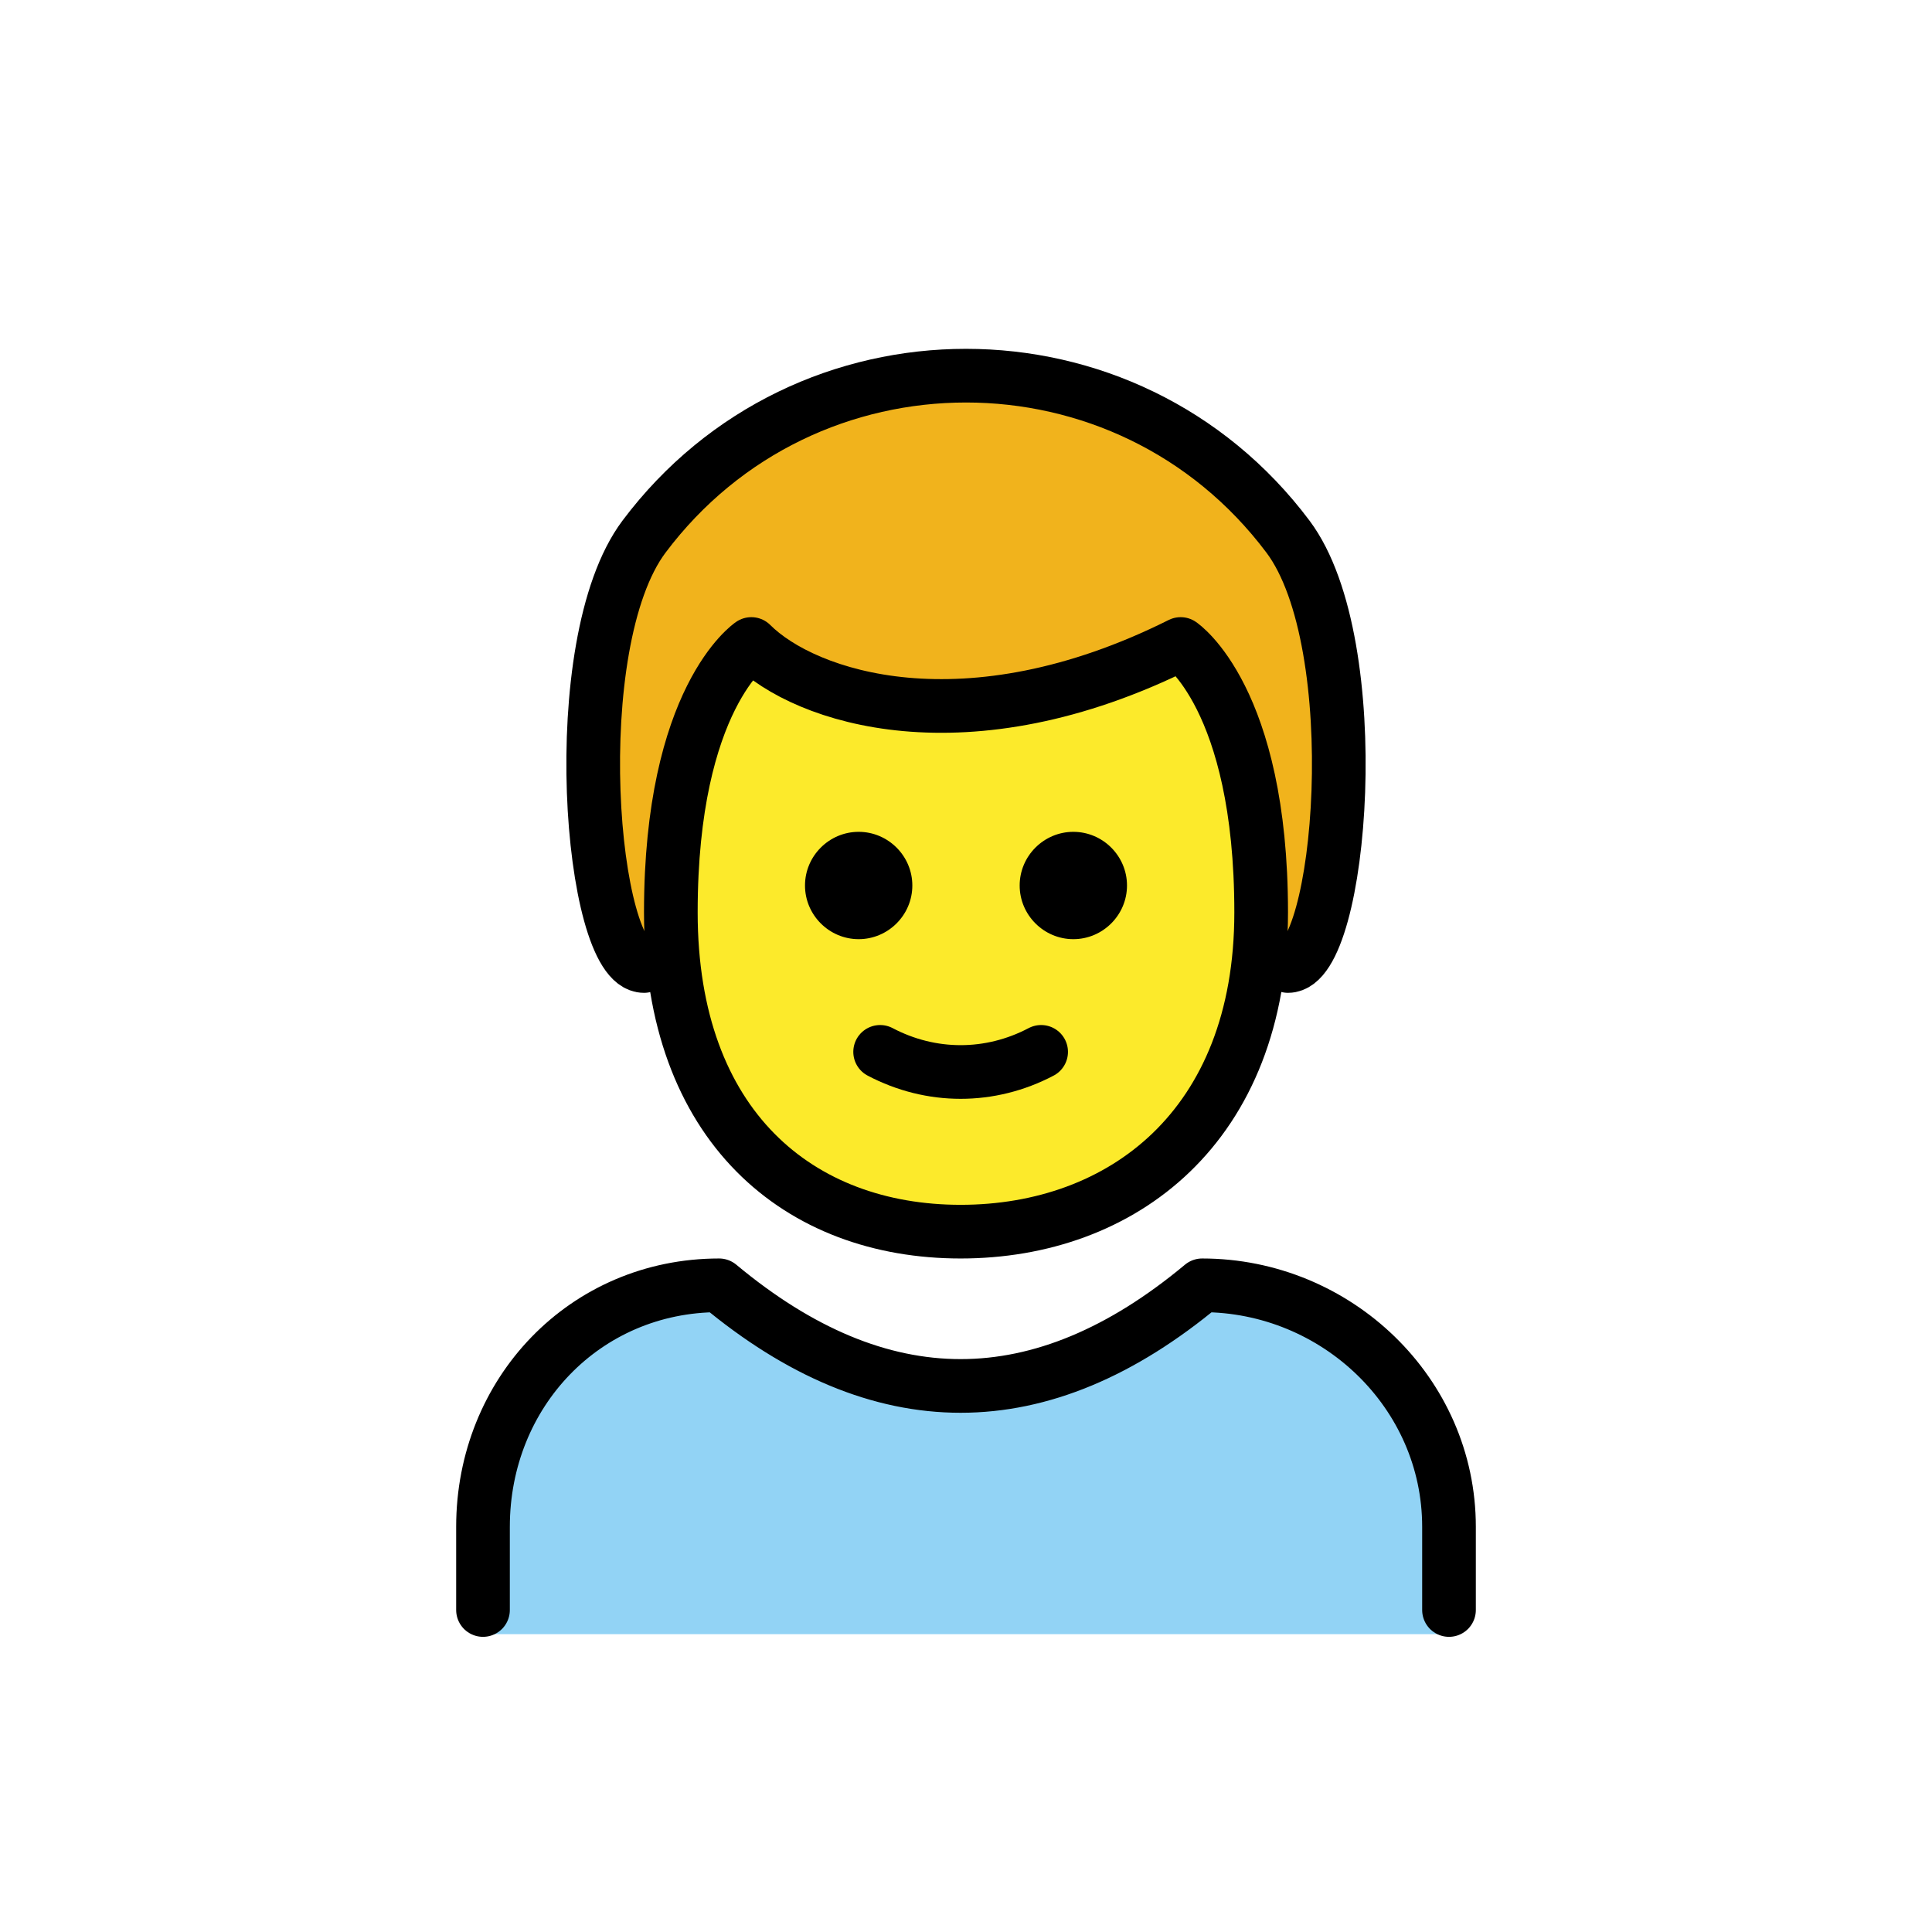
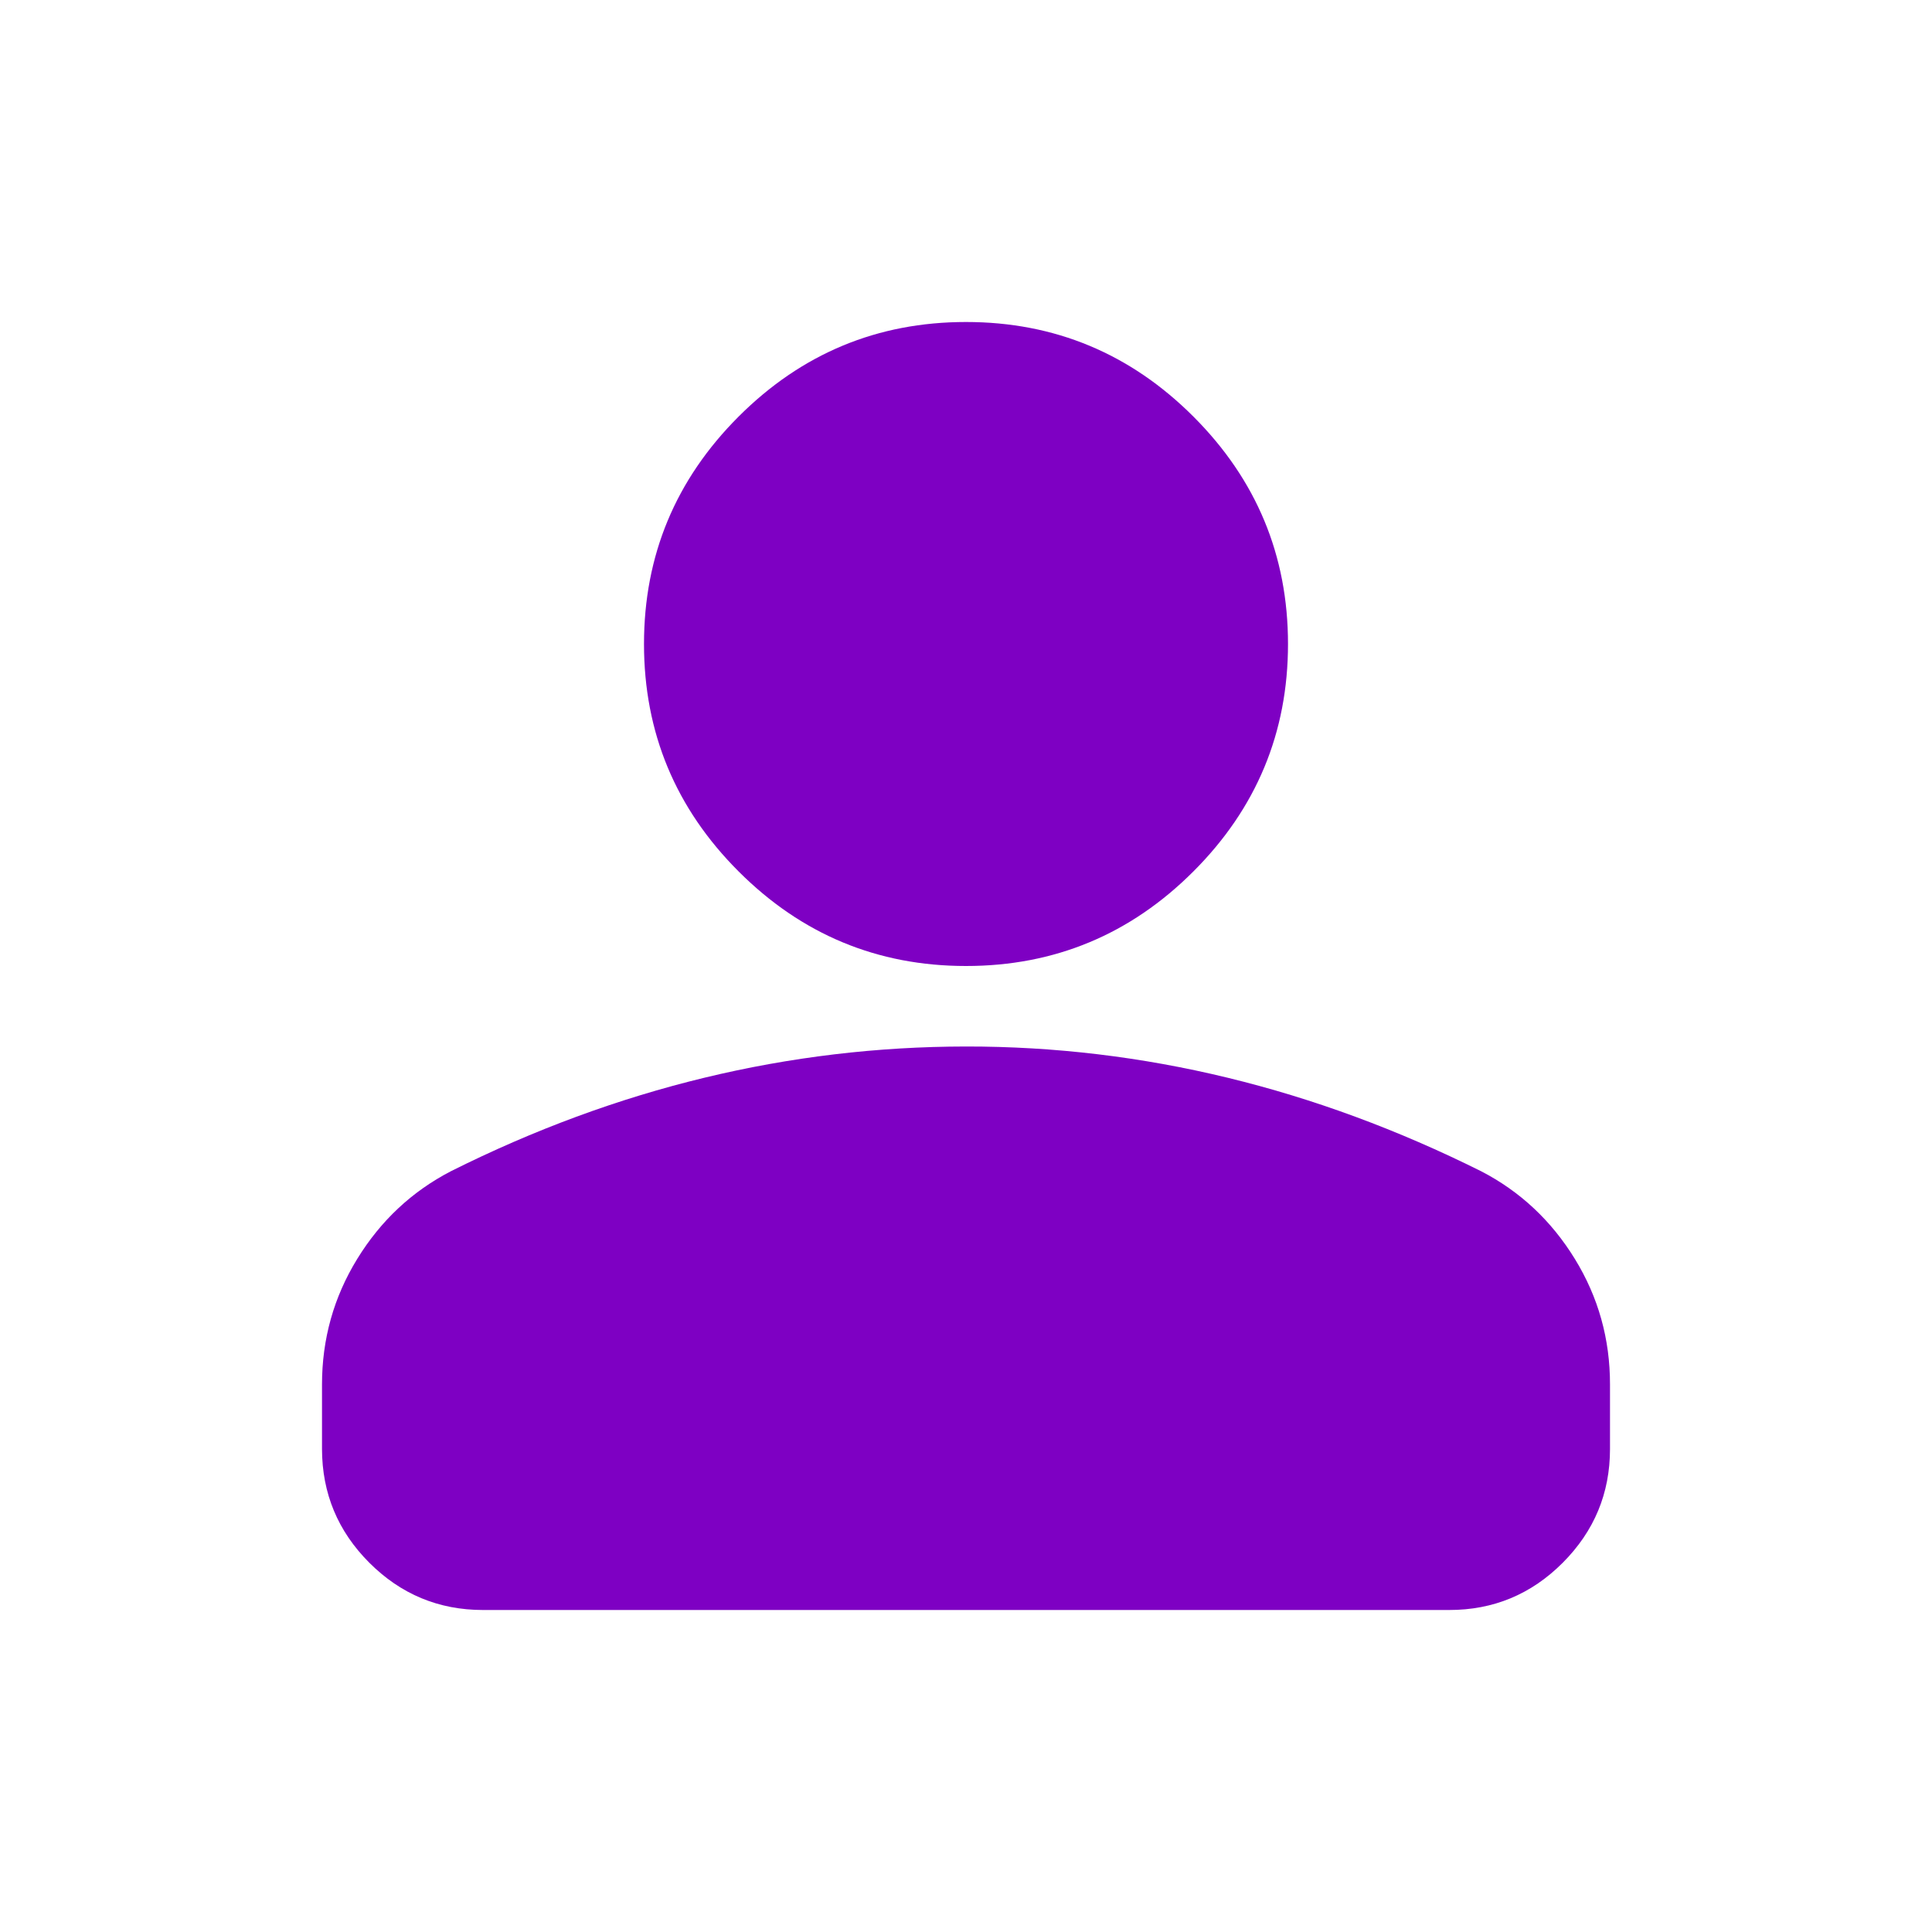
- <svg xmlns="http://www.w3.org/2000/svg" id="emoji" viewBox="0 0 72 72">
-   <g id="color">
-     <path fill="#92D3F5" d="M54,60.9V57c0-5-4.2-9-9.2-9c-6,5-12,5-18,0c-5,0-8.8,4-8.8,9v3.9H54z" />
-   </g>
-   <g id="hair">
-     <path fill="#F1B31C" d="M24,36c-2,0-3-12,0-16c6-8,18-8,24,0c3,4,2,16,0,16" />
-   </g>
-   <g id="skin">
-     <path fill="#FCEA2B" d="M25,34c0,8,4.8,11.9,10.8,11.9S47,42,47,34s-3-10-3-10c-8,4-14,2-16,0C28,24,25,26,25,34z" />
-   </g>
-   <g id="skin-shadow" />
-   <g id="line">
-     <path fill="none" stroke="#000000" stroke-linecap="round" stroke-linejoin="round" stroke-width="2" d="M24,36c-2,0-3-12,0-16 c6-8,18-8,24,0c3,4,2,16,0,16" />
-     <path fill="none" stroke="#000000" stroke-linecap="round" stroke-linejoin="round" stroke-width="2" d="M54,60v-3.1 c0-5-4.2-9-9.2-9c-6,5-12,5-18,0c-5,0-8.8,4-8.8,9V60" />
-     <path d="M42,33c0,1.1-0.9,2-2,2s-2-0.9-2-2s0.9-2,2-2S42,31.9,42,33" />
-     <path d="M34,33c0,1.1-0.9,2-2,2s-2-0.9-2-2s0.9-2,2-2C33.1,31,34,31.9,34,33" />
-     <path fill="none" stroke="#000000" stroke-linejoin="round" stroke-width="2" d="M25,34c0,8,4.8,11.9,10.8,11.9S47,42,47,34 s-3-10-3-10c-8,4-14,2-16,0C28,24,25,26,25,34z" />
-     <path fill="none" stroke="#000000" stroke-linecap="round" stroke-linejoin="round" stroke-width="2" d="M32.8,39.2 c1.9,1,4.1,1,6,0" />
-   </g>
+ <svg xmlns="http://www.w3.org/2000/svg" width="24" height="24" viewBox="0 0 24 24" fill="none">
+   <path d="M12 12C10.9 12 9.958 11.608 9.175 10.825C8.392 10.042 8 9.1 8 8C8 6.9 8.392 5.958 9.175 5.175C9.958 4.392 10.9 4 12 4C13.1 4 14.042 4.392 14.825 5.175C15.608 5.958 16 6.9 16 8C16 9.1 15.608 10.042 14.825 10.825C14.042 11.608 13.1 12 12 12ZM4 18V17.2C4 16.633 4.146 16.113 4.438 15.638C4.73 15.163 5.117 14.801 5.6 14.55C6.633 14.033 7.683 13.646 8.75 13.388C9.817 13.13 10.9 13.001 12 13C13.1 12.999 14.183 13.129 15.25 13.388C16.317 13.647 17.367 14.035 18.4 14.55C18.883 14.8 19.271 15.163 19.563 15.638C19.855 16.113 20.001 16.634 20 17.2V18C20 18.55 19.804 19.021 19.413 19.413C19.022 19.805 18.551 20.001 18 20H6C5.45 20 4.979 19.804 4.588 19.413C4.197 19.022 4.001 18.551 4 18Z" fill="#7E00C3" />
</svg>
